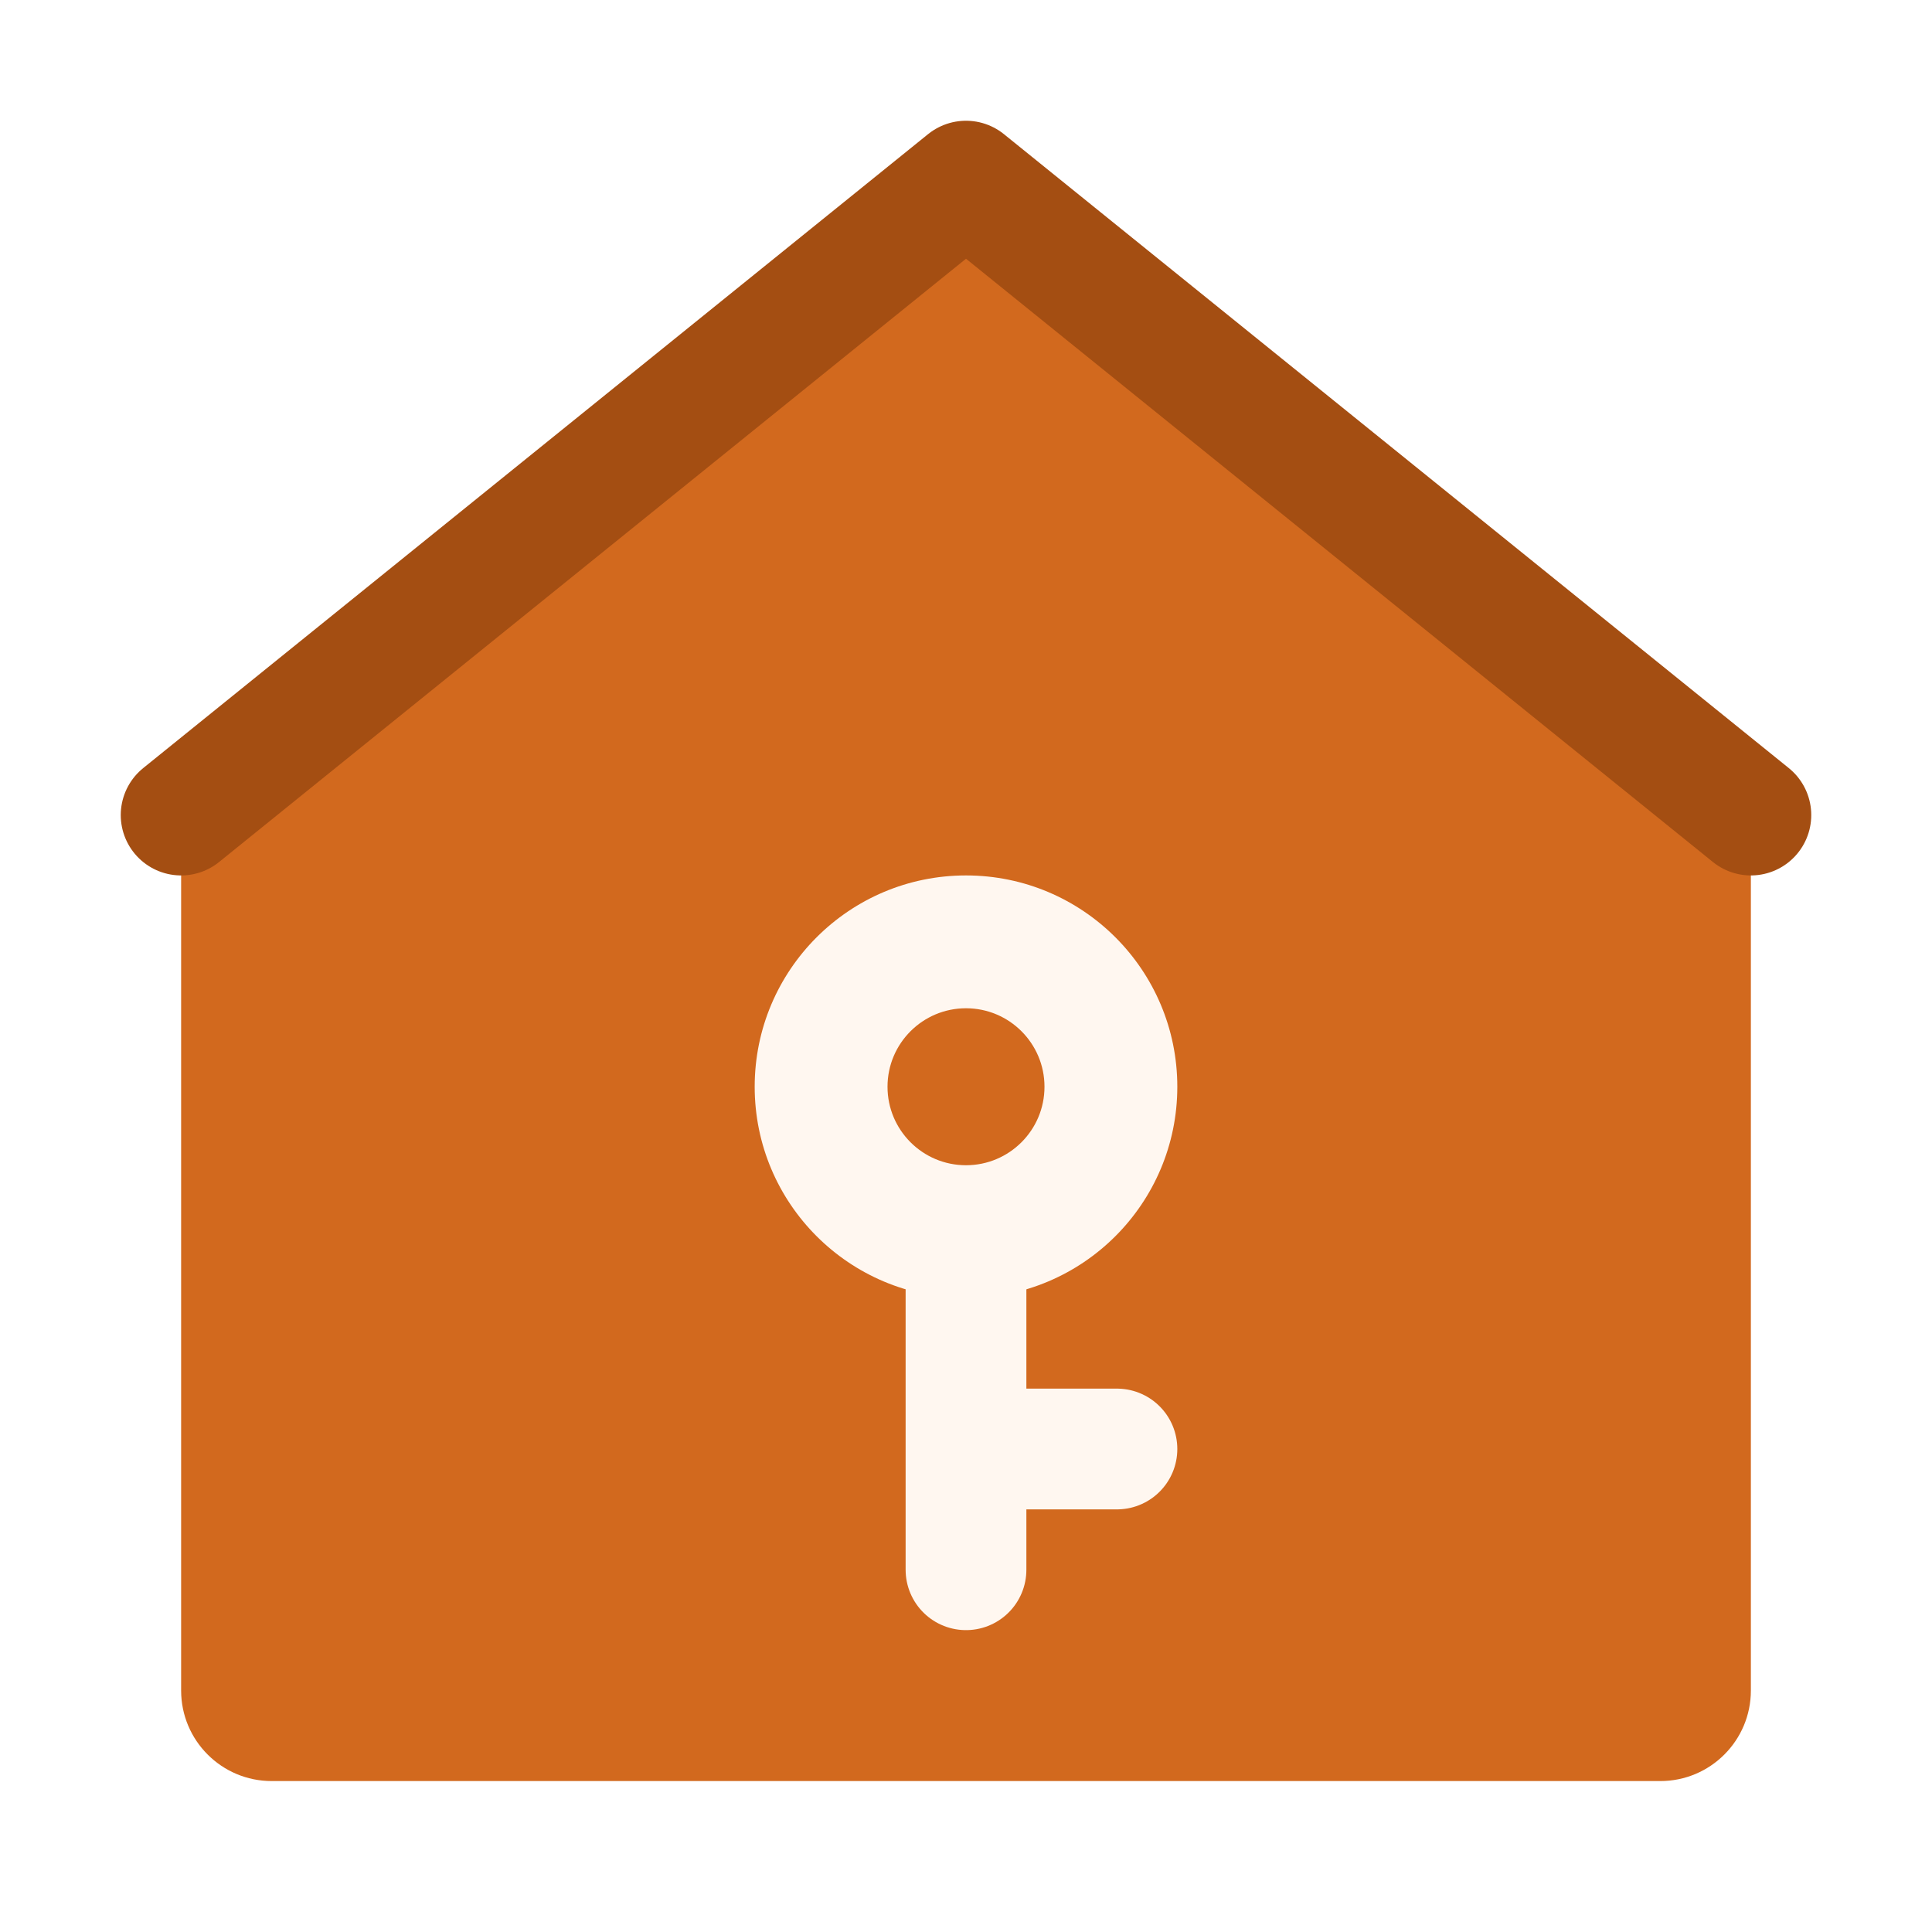
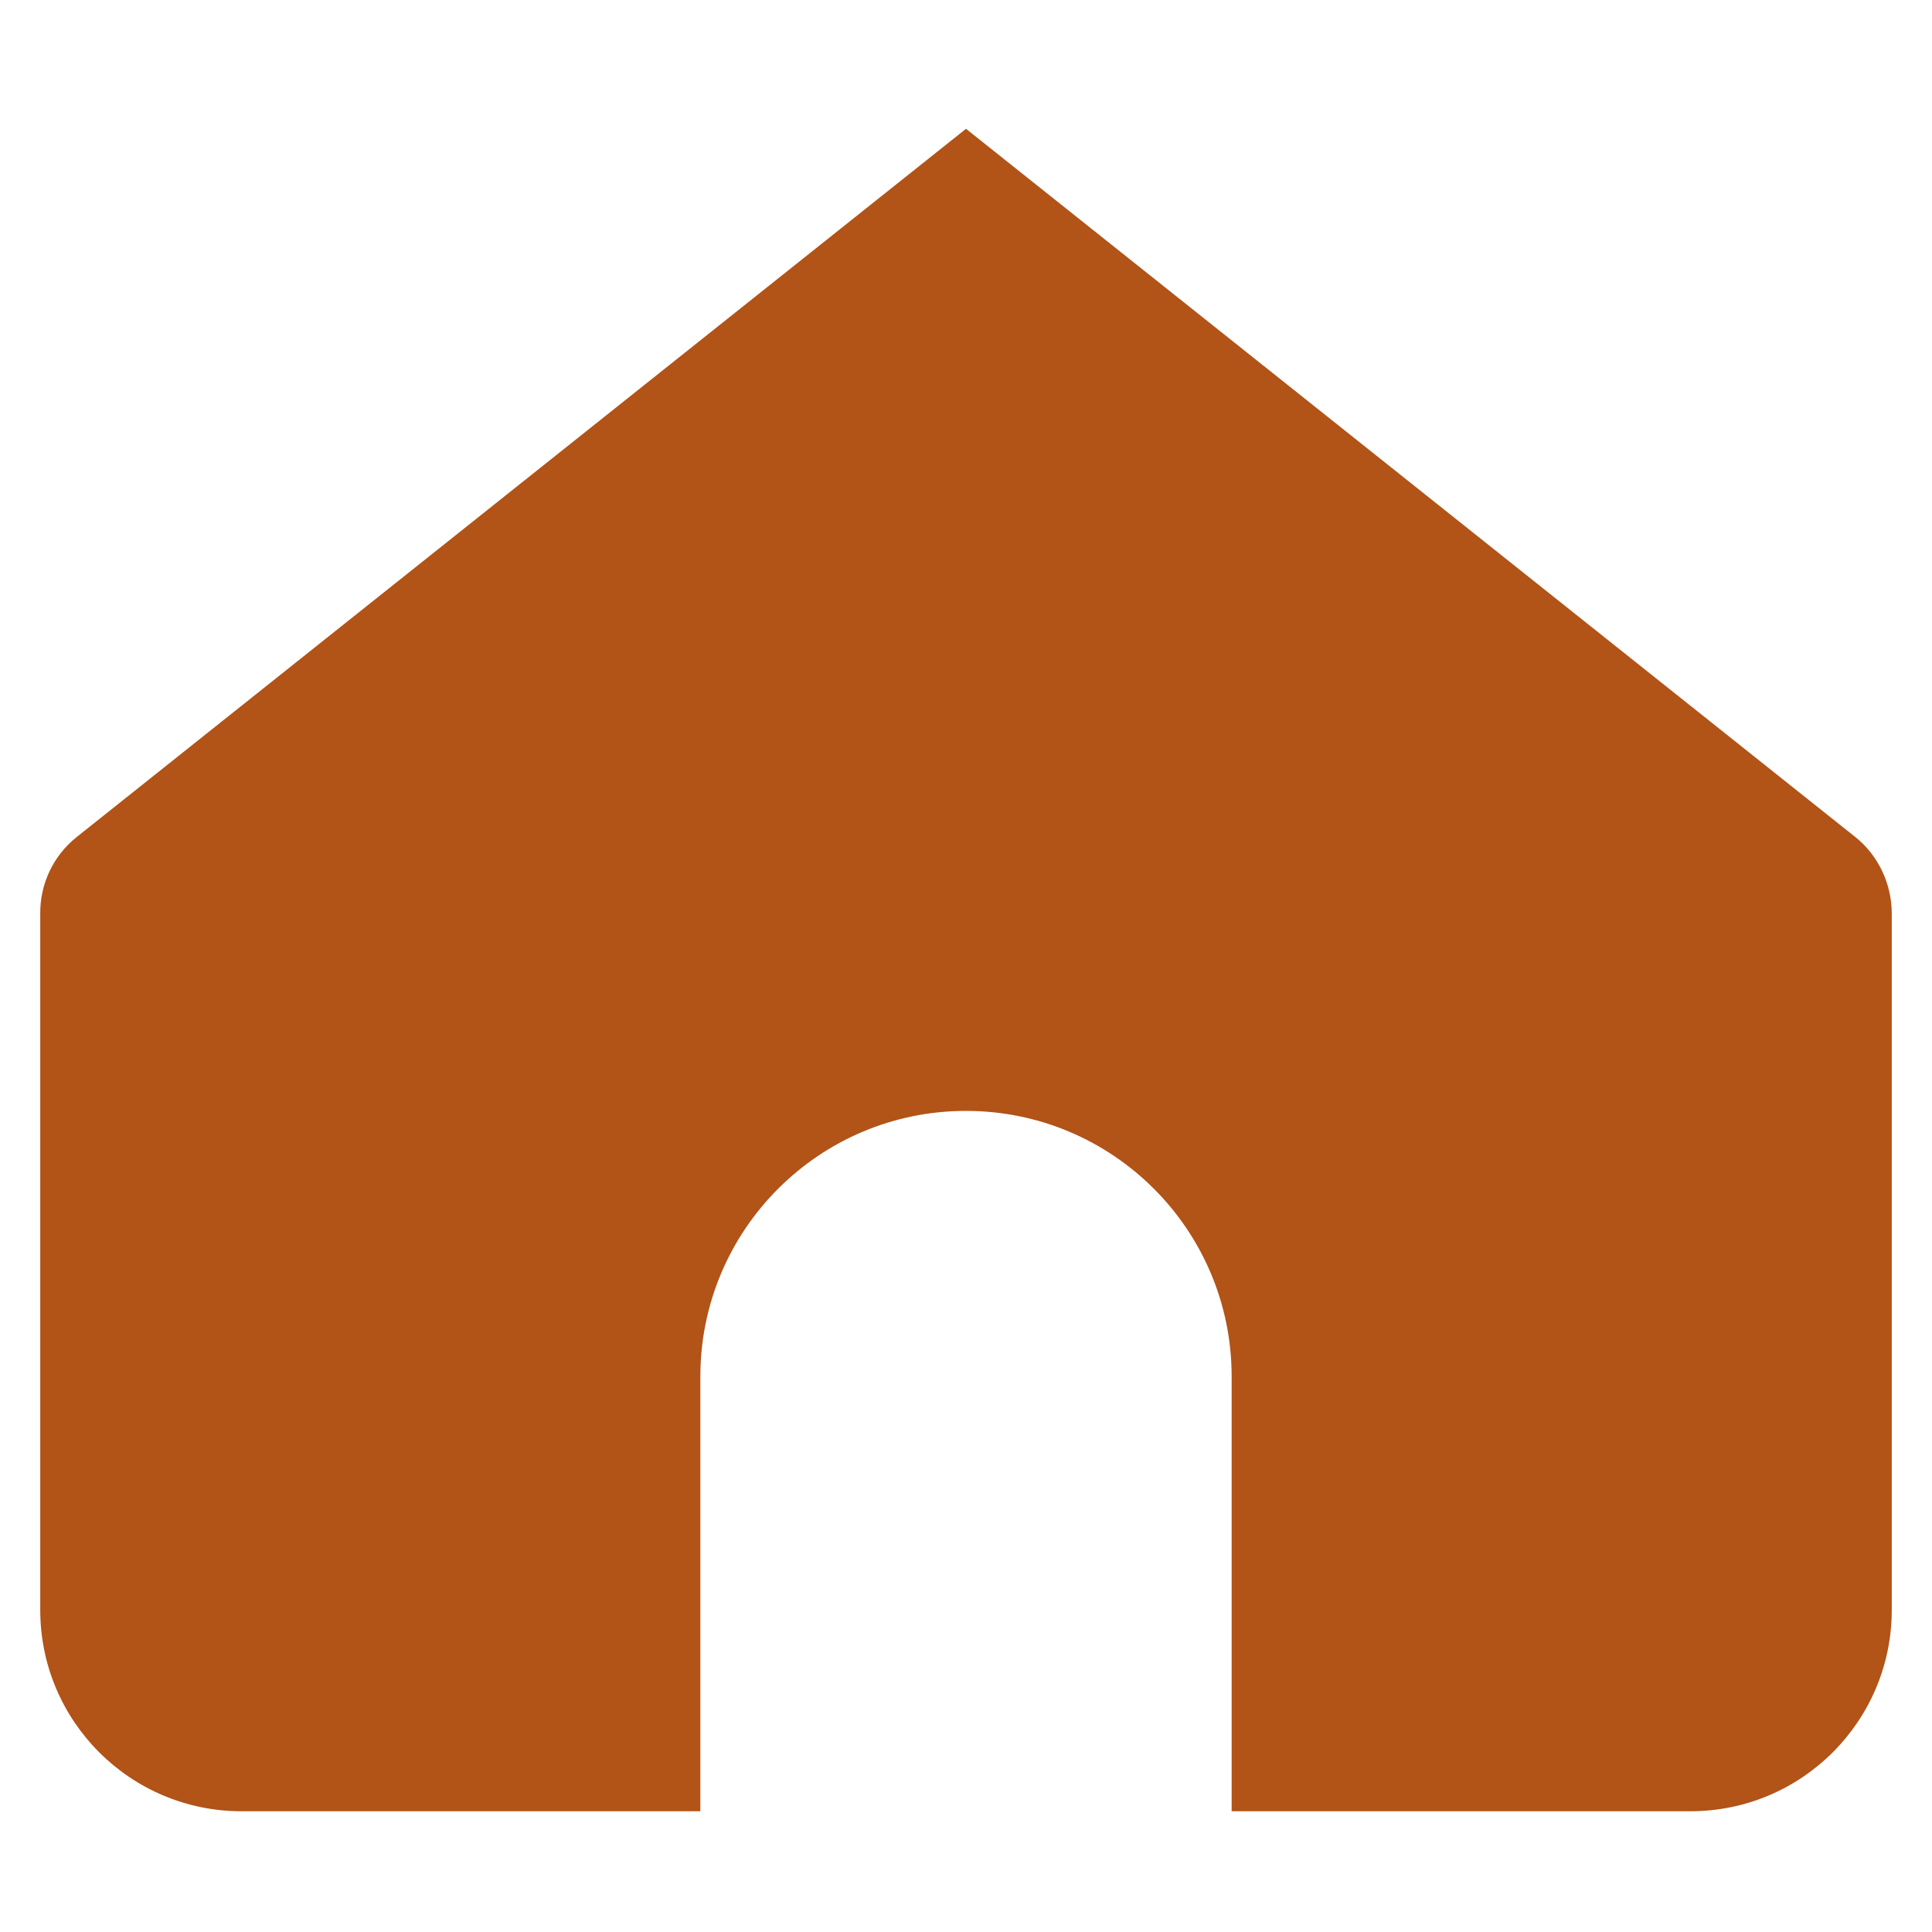
- <svg xmlns="http://www.w3.org/2000/svg" viewBox="0 0 64 64" fill="none">
-   <path d="M32 6 6 27v29a3 3 0 0 0 3 3h46a3 3 0 0 0 3-3V27L32 6Z" fill="#D2691E" />
-   <path d="M32 6 6 27M32 6l26 21" stroke="#A44E12" stroke-width="4" stroke-linecap="round" />
-   <circle cx="32" cy="36" r="7" fill="#FFF7F0" />
-   <path d="M32 42v10m0-4h5" stroke="#FFF7F0" stroke-width="4" stroke-linecap="round" />
-   <circle cx="32" cy="36" r="2.6" fill="#D2691E" />
+ <svg xmlns="http://www.w3.org/2000/svg" viewBox="0 0 48 48" fill="none">
+   <path fill="#B25317" fill-rule="evenodd" d="M24 3.2 1.9 20.8a2.4 2.4 0 0 0-.9 1.9V40a5 5 0 0 0 5 5h36a5 5 0 0 0 5-5V22.7c0-.75-.34-1.45-.9-1.9L24 3.2Zm-6.6 41.8V34.2a6.6 6.6 0 0 1 13.2 0V45h-13.2Z" />
</svg>
